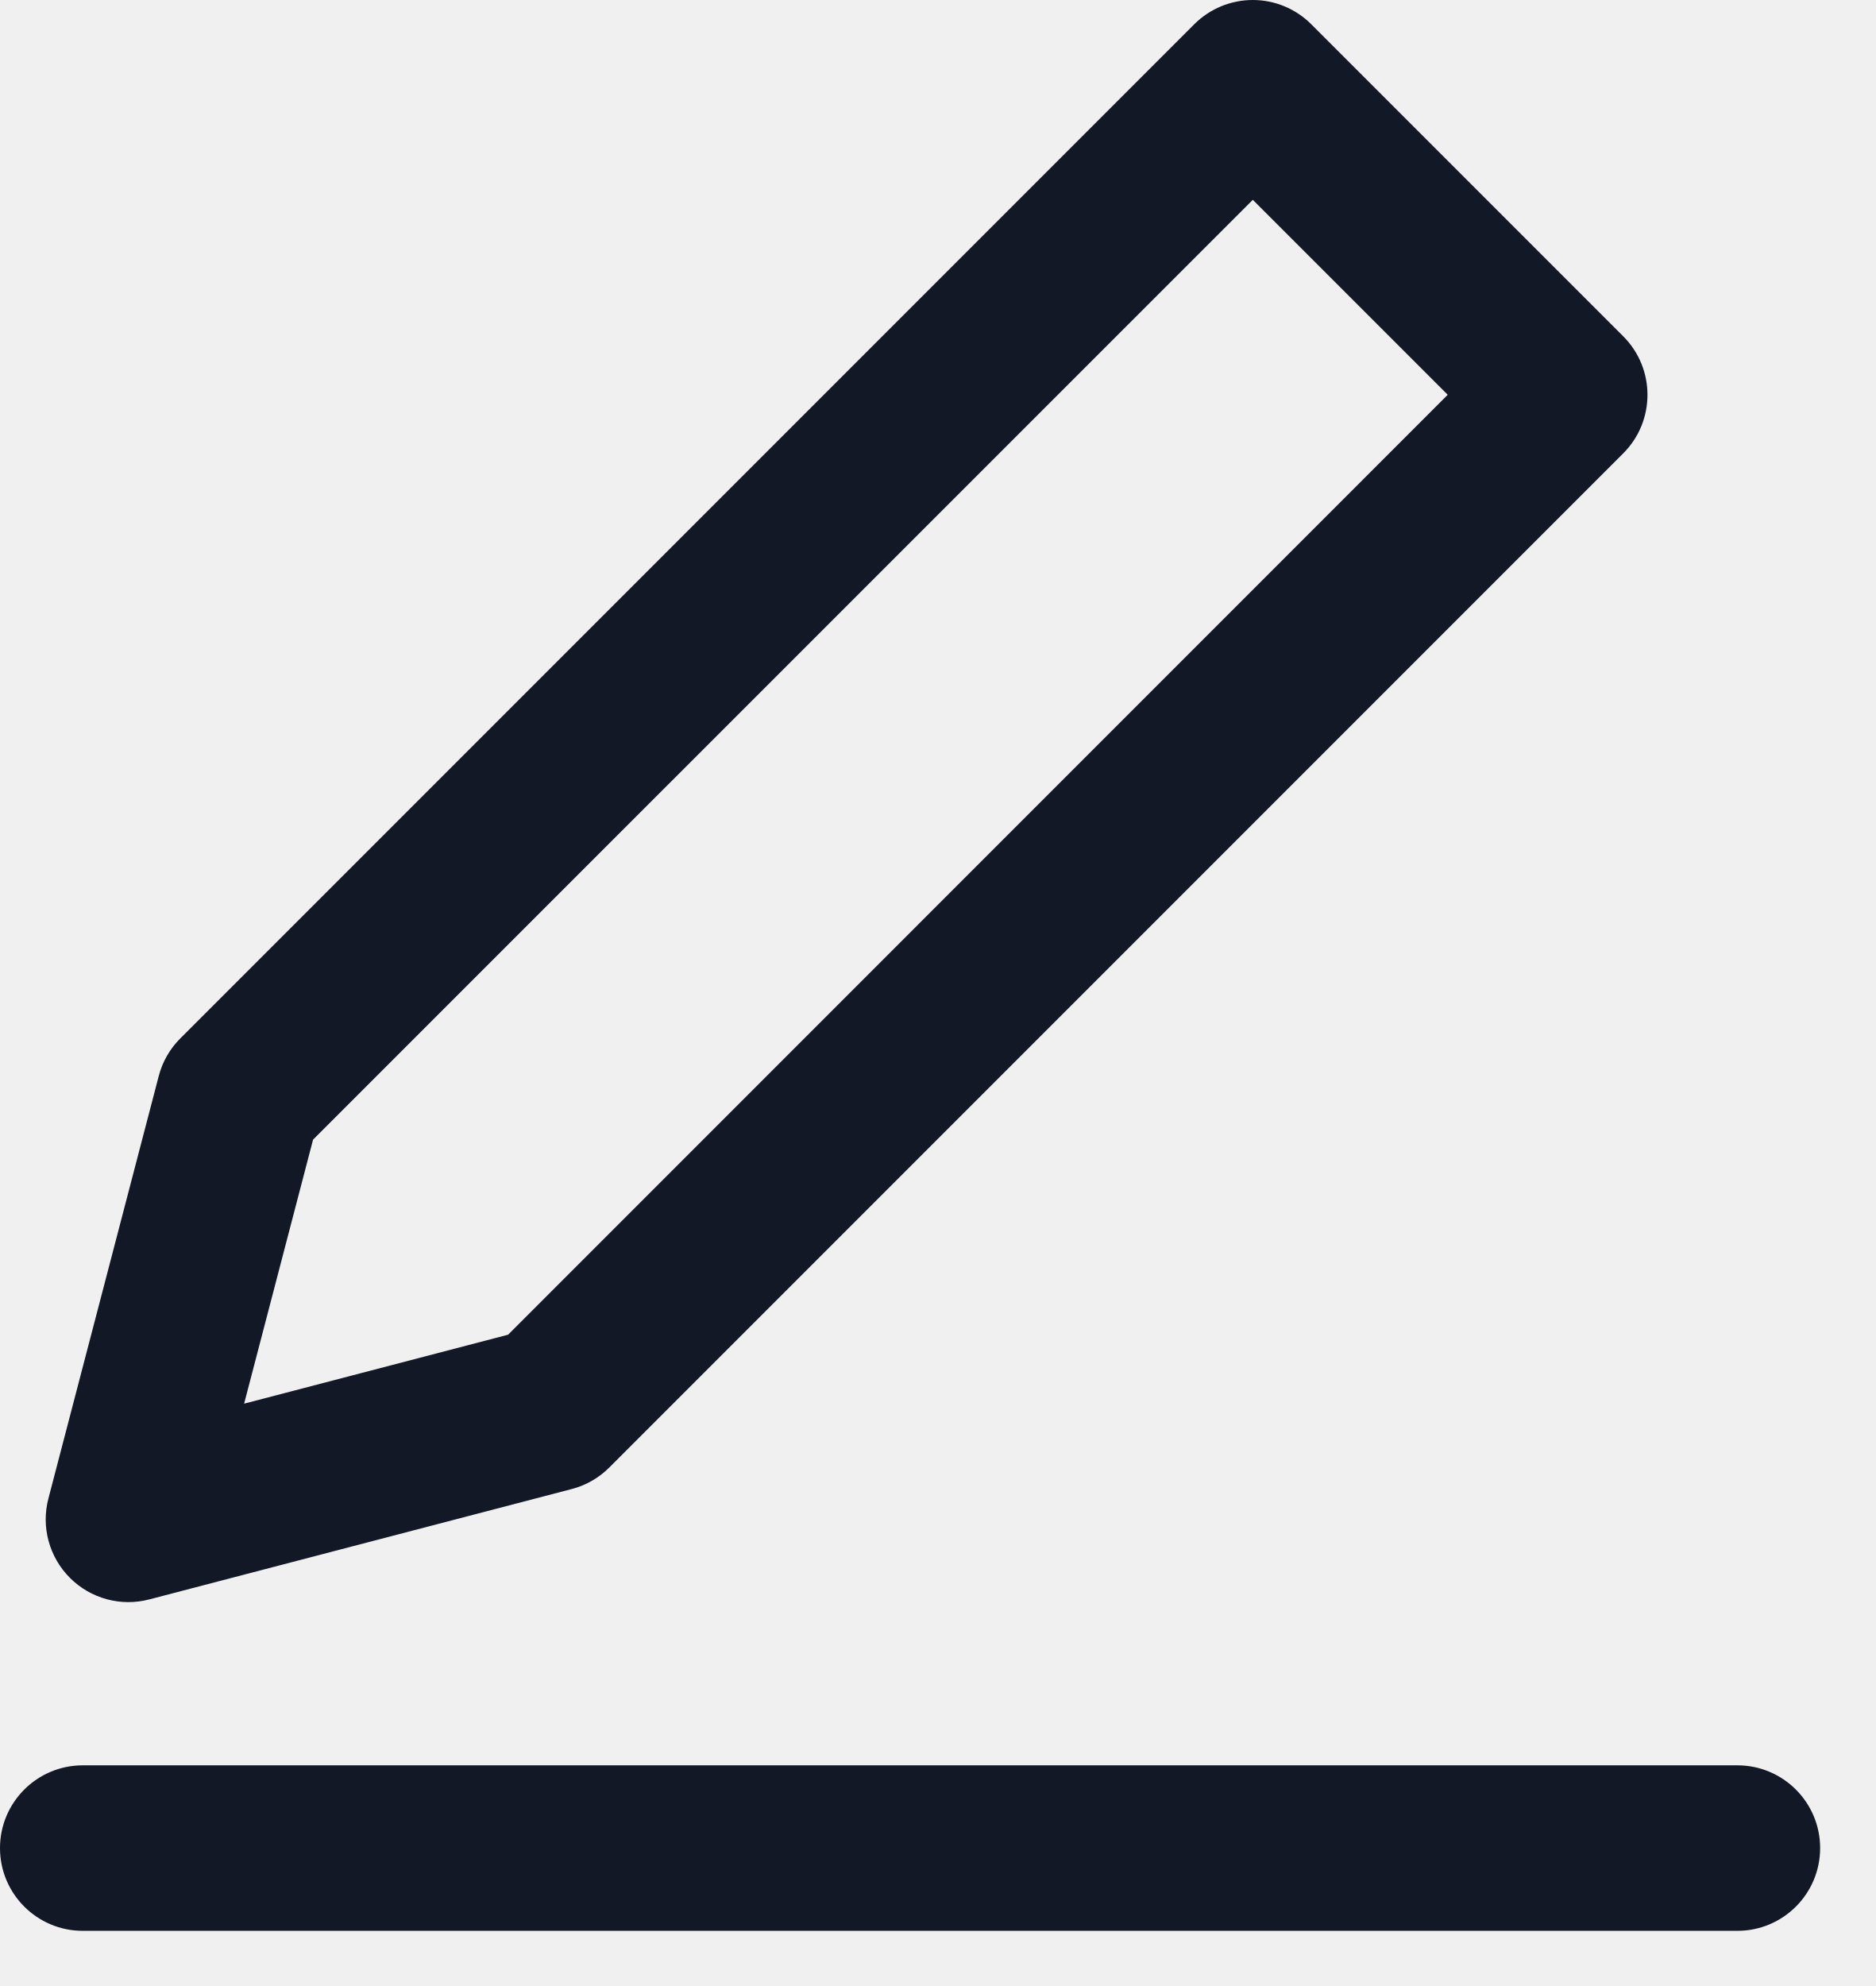
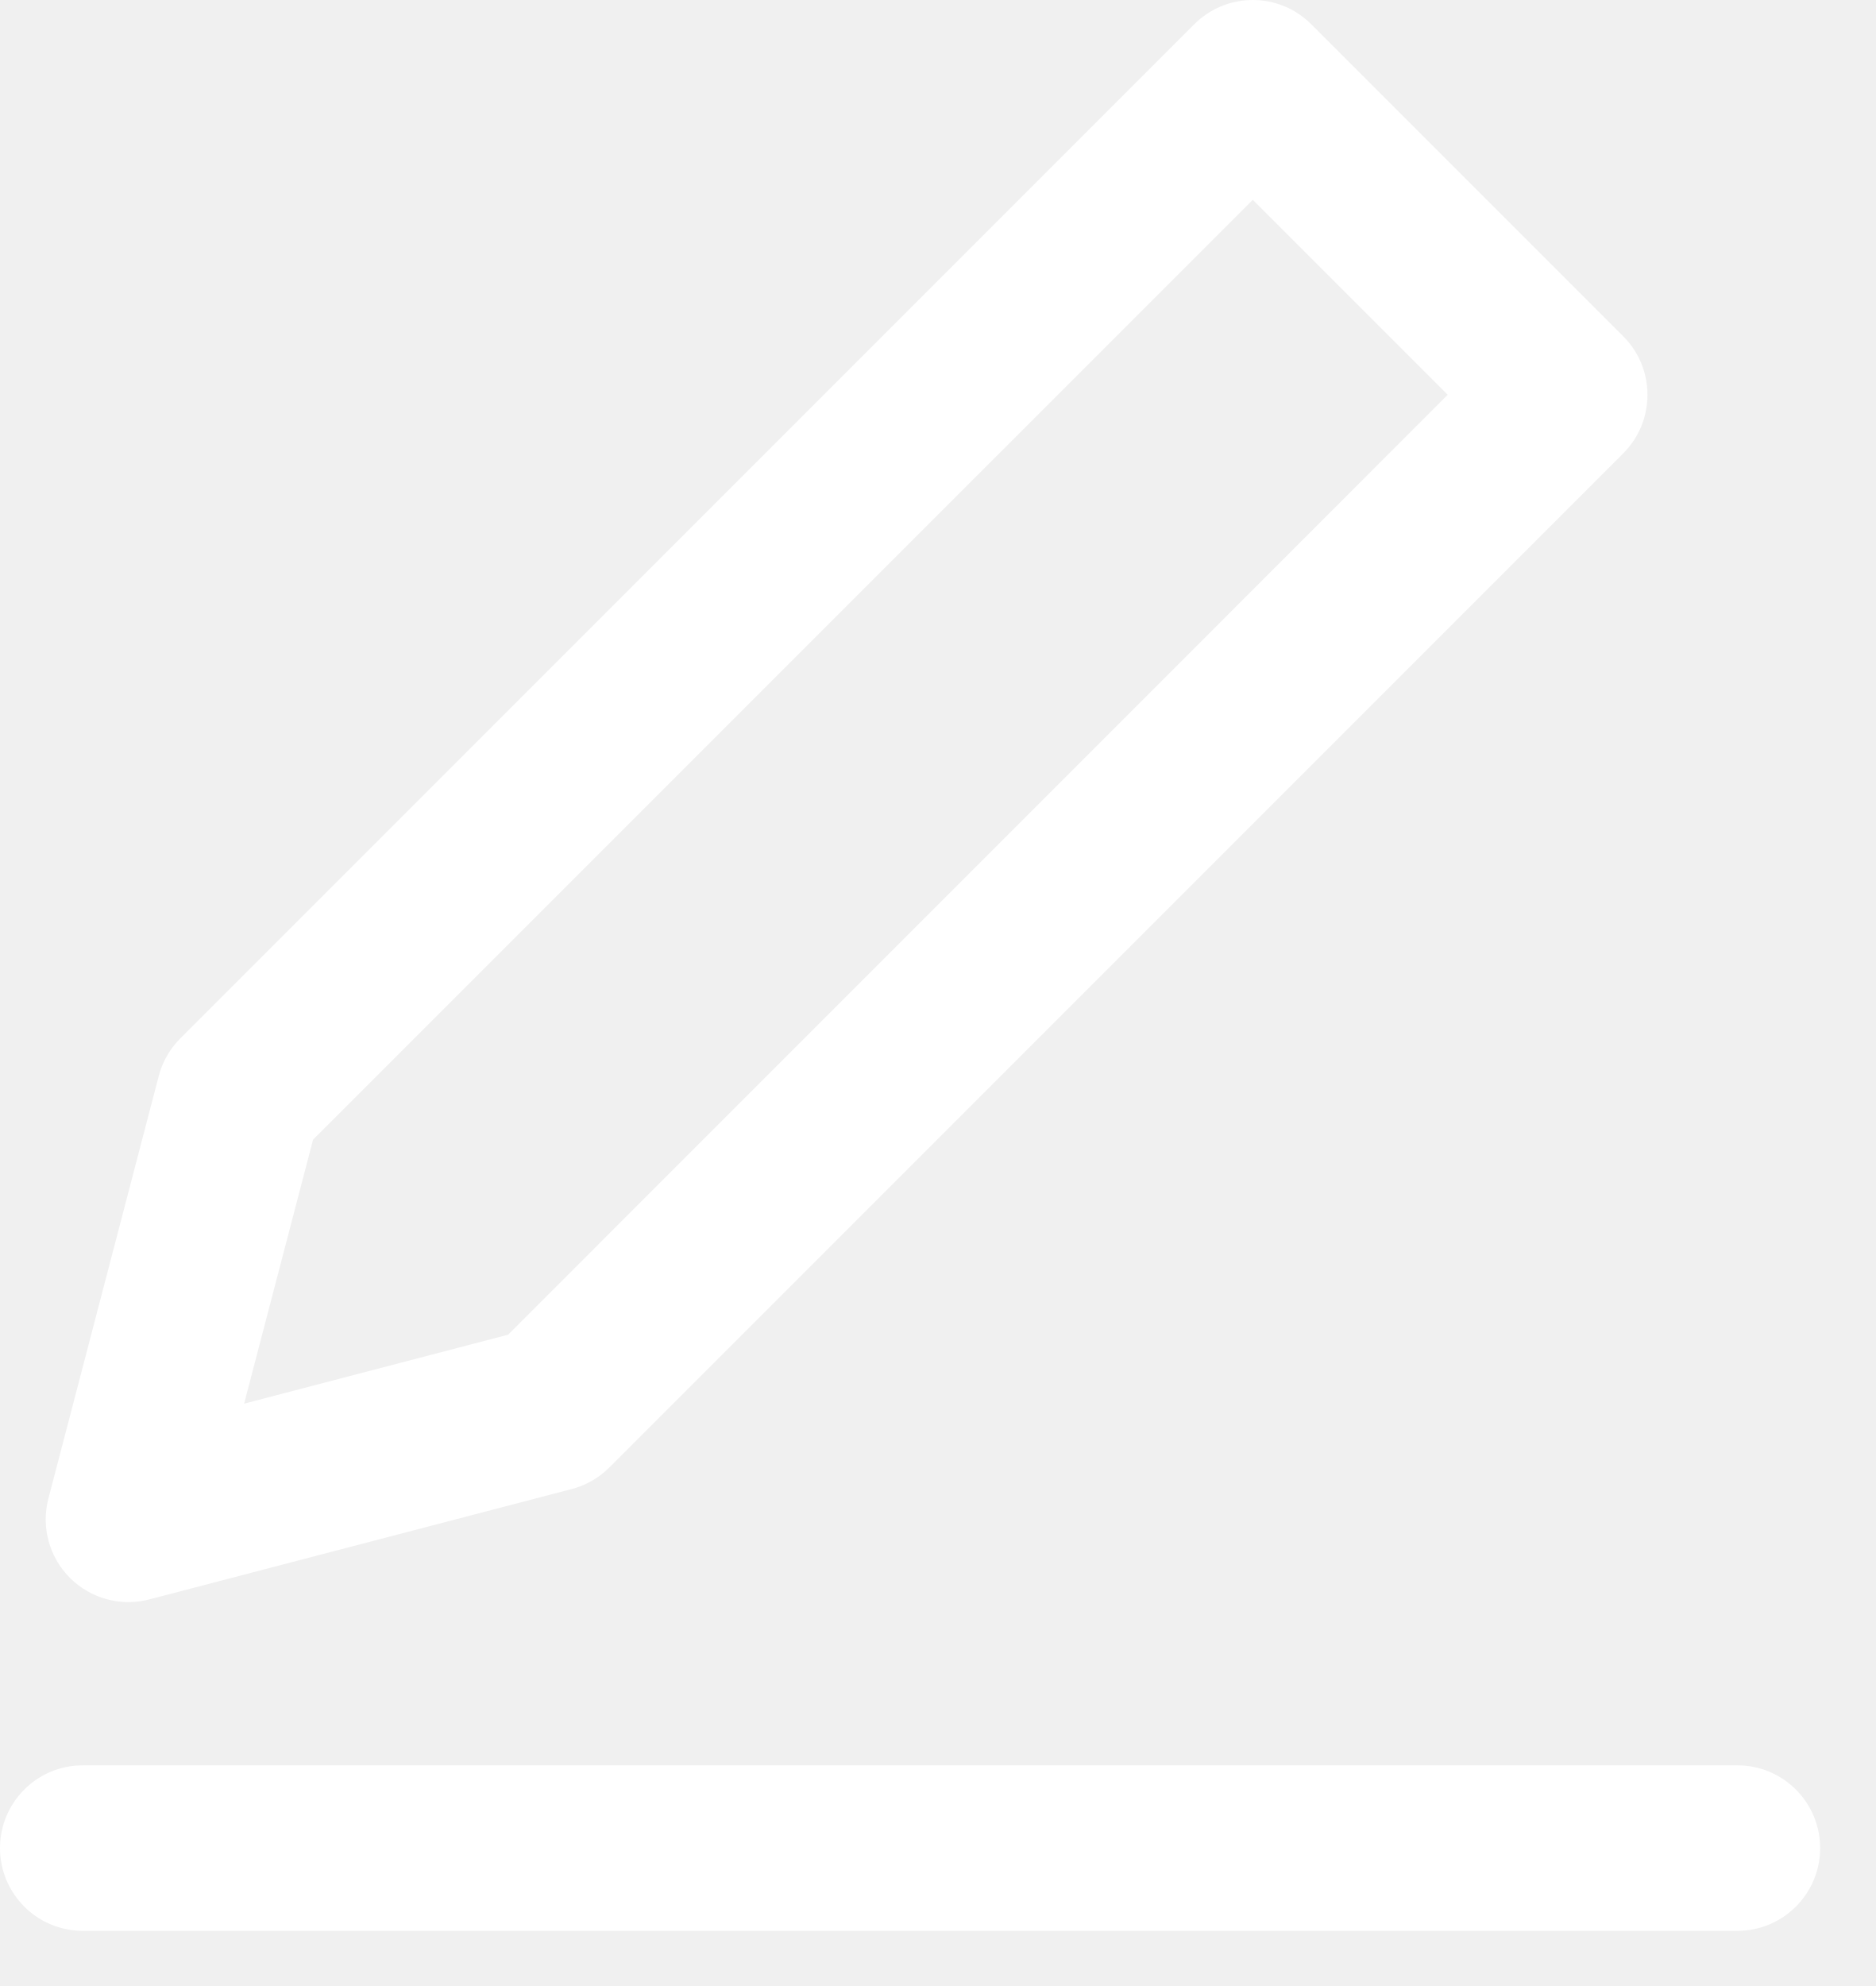
<svg xmlns="http://www.w3.org/2000/svg" width="17" height="18" viewBox="0 0 17 18" fill="none">
-   <path fill-rule="evenodd" clip-rule="evenodd" d="M11.887 0.22C11.746 0.079 11.556 0 11.357 0C11.158 0 10.967 0.079 10.826 0.22L1.634 9.412C1.54 9.506 1.472 9.624 1.439 9.753L0.439 13.581C0.371 13.839 0.446 14.113 0.634 14.301C0.822 14.489 1.096 14.564 1.354 14.496L5.182 13.496C5.311 13.463 5.429 13.395 5.523 13.301L14.715 4.109C15.008 3.816 15.008 3.341 14.715 3.048L11.887 0.22ZM2.838 10.329L11.357 1.811L13.124 3.578L4.606 12.097L2.213 12.722L2.838 10.329Z" fill="#121826" />
-   <path d="M0.75 16C0.336 16 0 16.336 0 16.75C0 17.164 0.336 17.5 0.75 17.5H15.75C16.164 17.5 16.5 17.164 16.5 16.75C16.5 16.336 16.164 16 15.75 16H0.75Z" fill="#121826" />
+   <path fill-rule="evenodd" clip-rule="evenodd" d="M11.887 0.22C11.746 0.079 11.556 0 11.357 0C11.158 0 10.967 0.079 10.826 0.22L1.634 9.412C1.54 9.506 1.472 9.624 1.439 9.753L0.439 13.581C0.371 13.839 0.446 14.113 0.634 14.301C0.822 14.489 1.096 14.564 1.354 14.496L5.182 13.496C5.311 13.463 5.429 13.395 5.523 13.301L14.715 4.109C15.008 3.816 15.008 3.341 14.715 3.048L11.887 0.22ZM2.838 10.329L11.357 1.811L13.124 3.578L4.606 12.097L2.213 12.722L2.838 10.329Z" fill="#FFF" />
+   <path d="M0.75 16C0.336 16 0 16.336 0 16.75C0 17.164 0.336 17.5 0.75 17.5H15.75C16.164 17.5 16.5 17.164 16.5 16.75C16.5 16.336 16.164 16 15.75 16H0.75Z" fill="#FFF" />
</svg>
